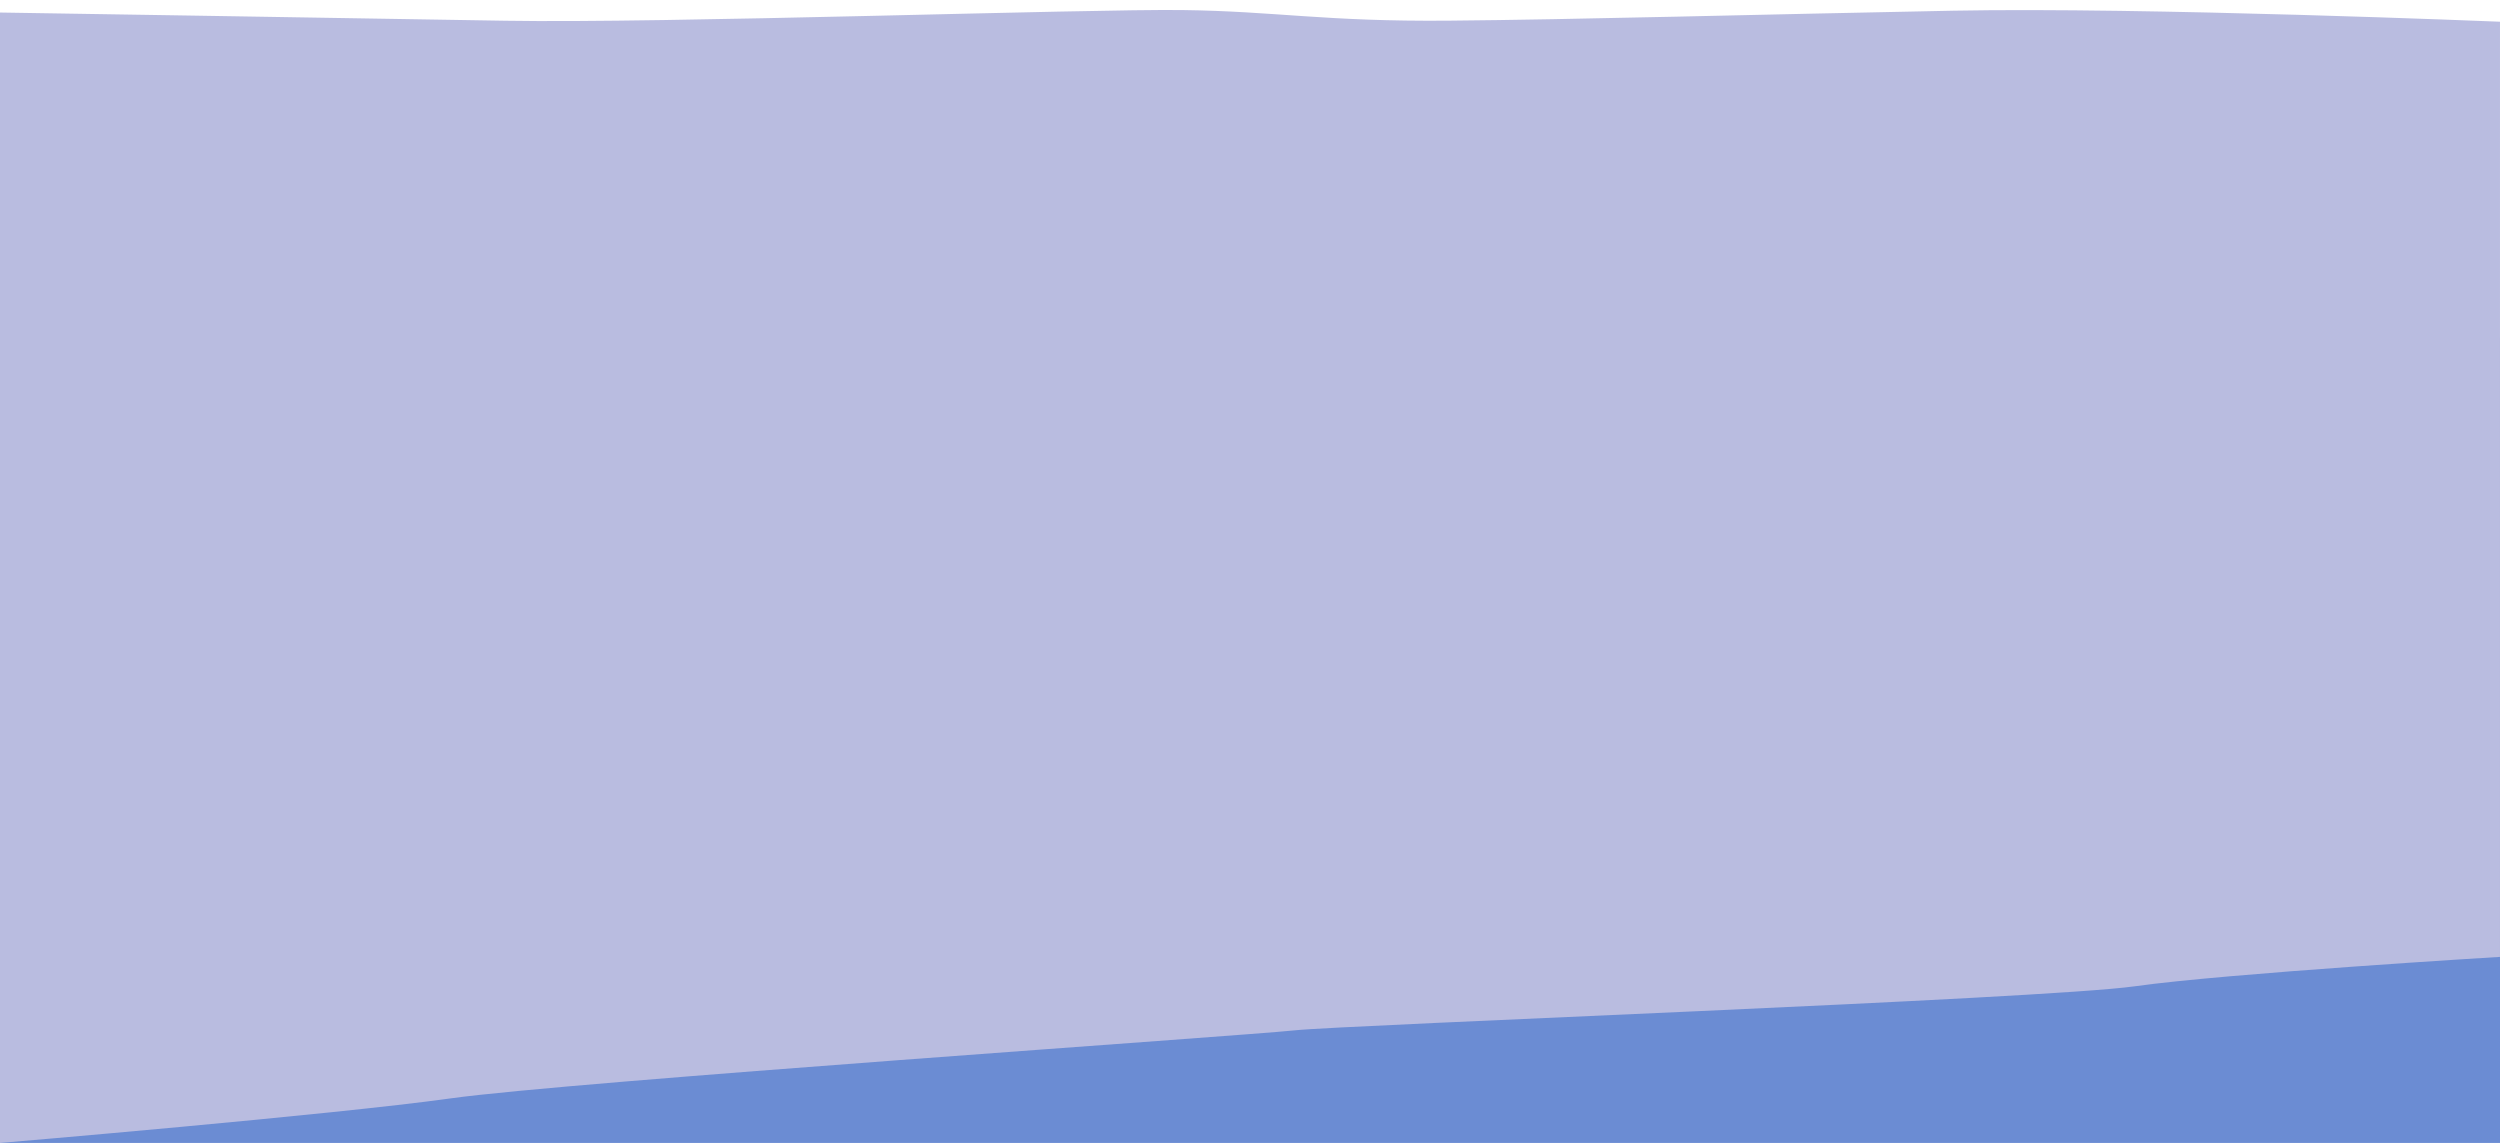
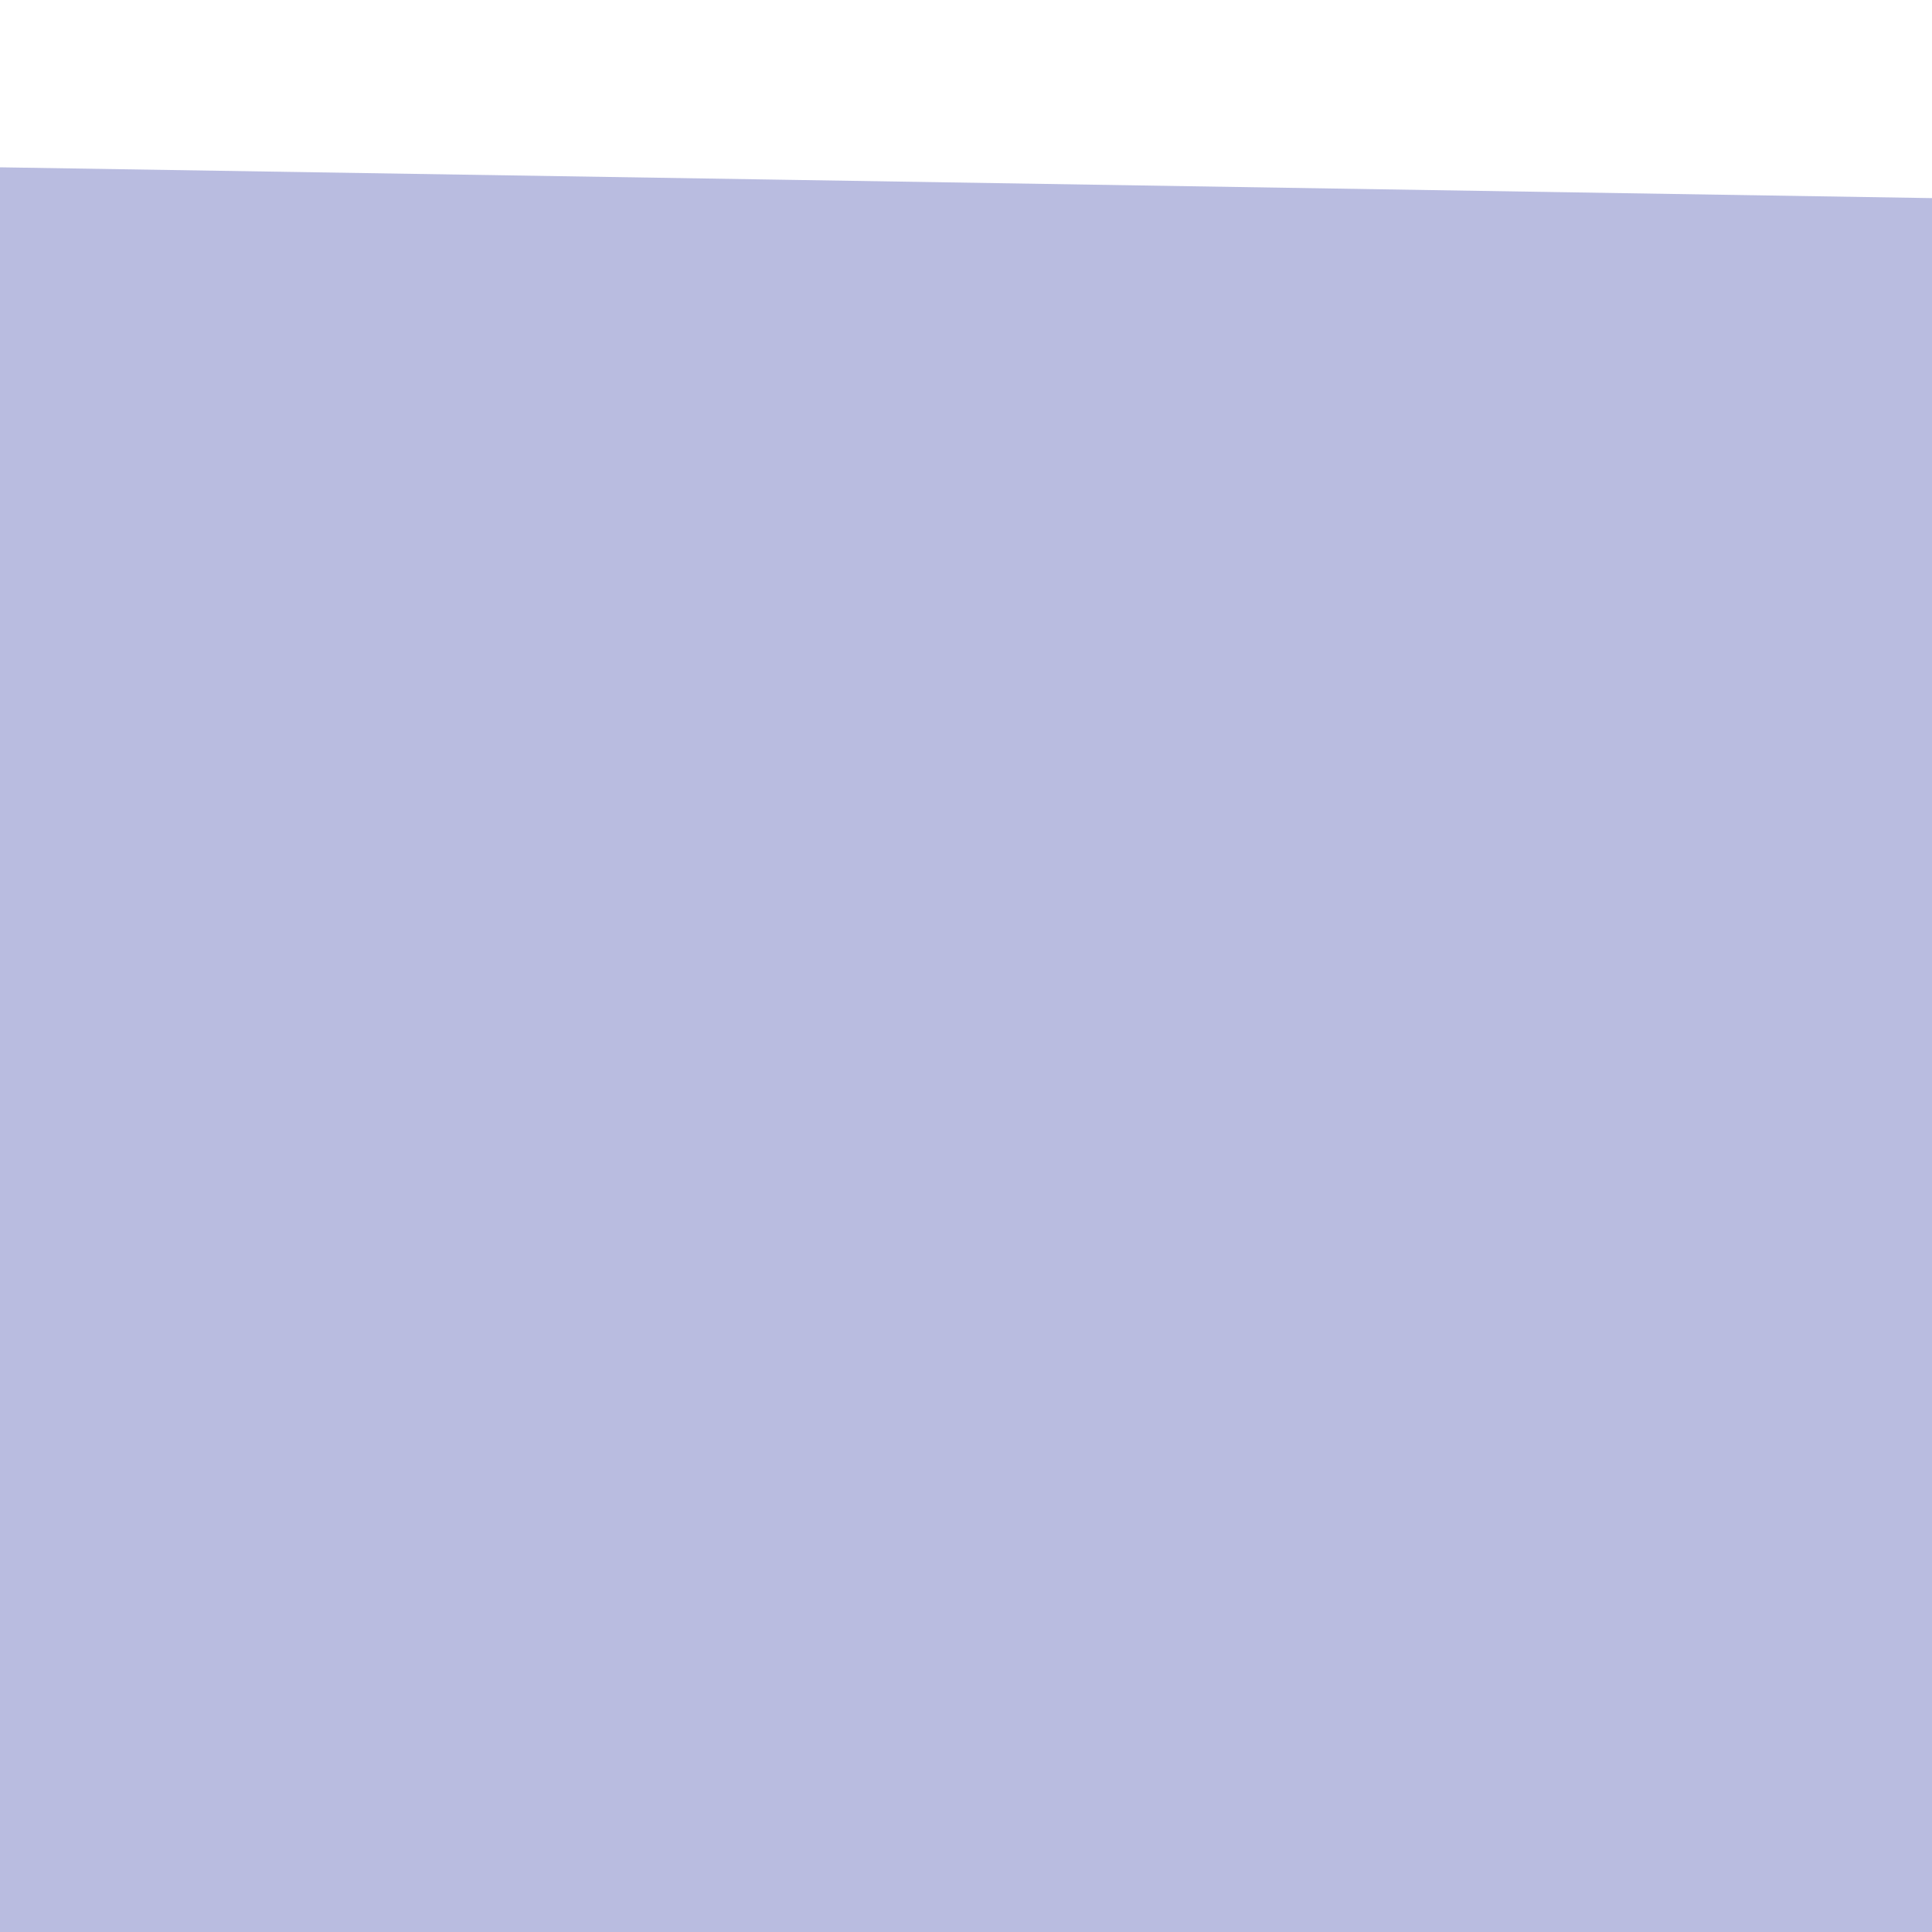
- <svg xmlns="http://www.w3.org/2000/svg" width="1728" height="790" viewBox="0 0 1728 790" fill="none">
+ <svg xmlns="http://www.w3.org/2000/svg" viewBox="0 0 100 100" preserveAspectRatio="none">
  <rect y="233.354" width="1728" height="556.646" fill="#6B8CD3" />
  <path d="M1728 15.01C1728 15.01 1481.85 4.849 1350.19 7.39C1218.53 9.93 1086.88 13.57 1001.2 14.287C915.52 15.004 882.08 7.791 817.3 6.952C752.52 6.113 457.86 16.207 349.2 14.335C240.54 12.464 0 8.66 0 8.66V790C0 790 230.08 770.615 311.58 759.184C393.08 747.753 859.09 716.007 894.62 712.197C930.15 708.387 1412.88 690.606 1475.57 681.721C1538.26 672.831 1727.99 661.4 1727.99 661.4V15.01H1728Z" fill="#B9BCE0" />
</svg>
